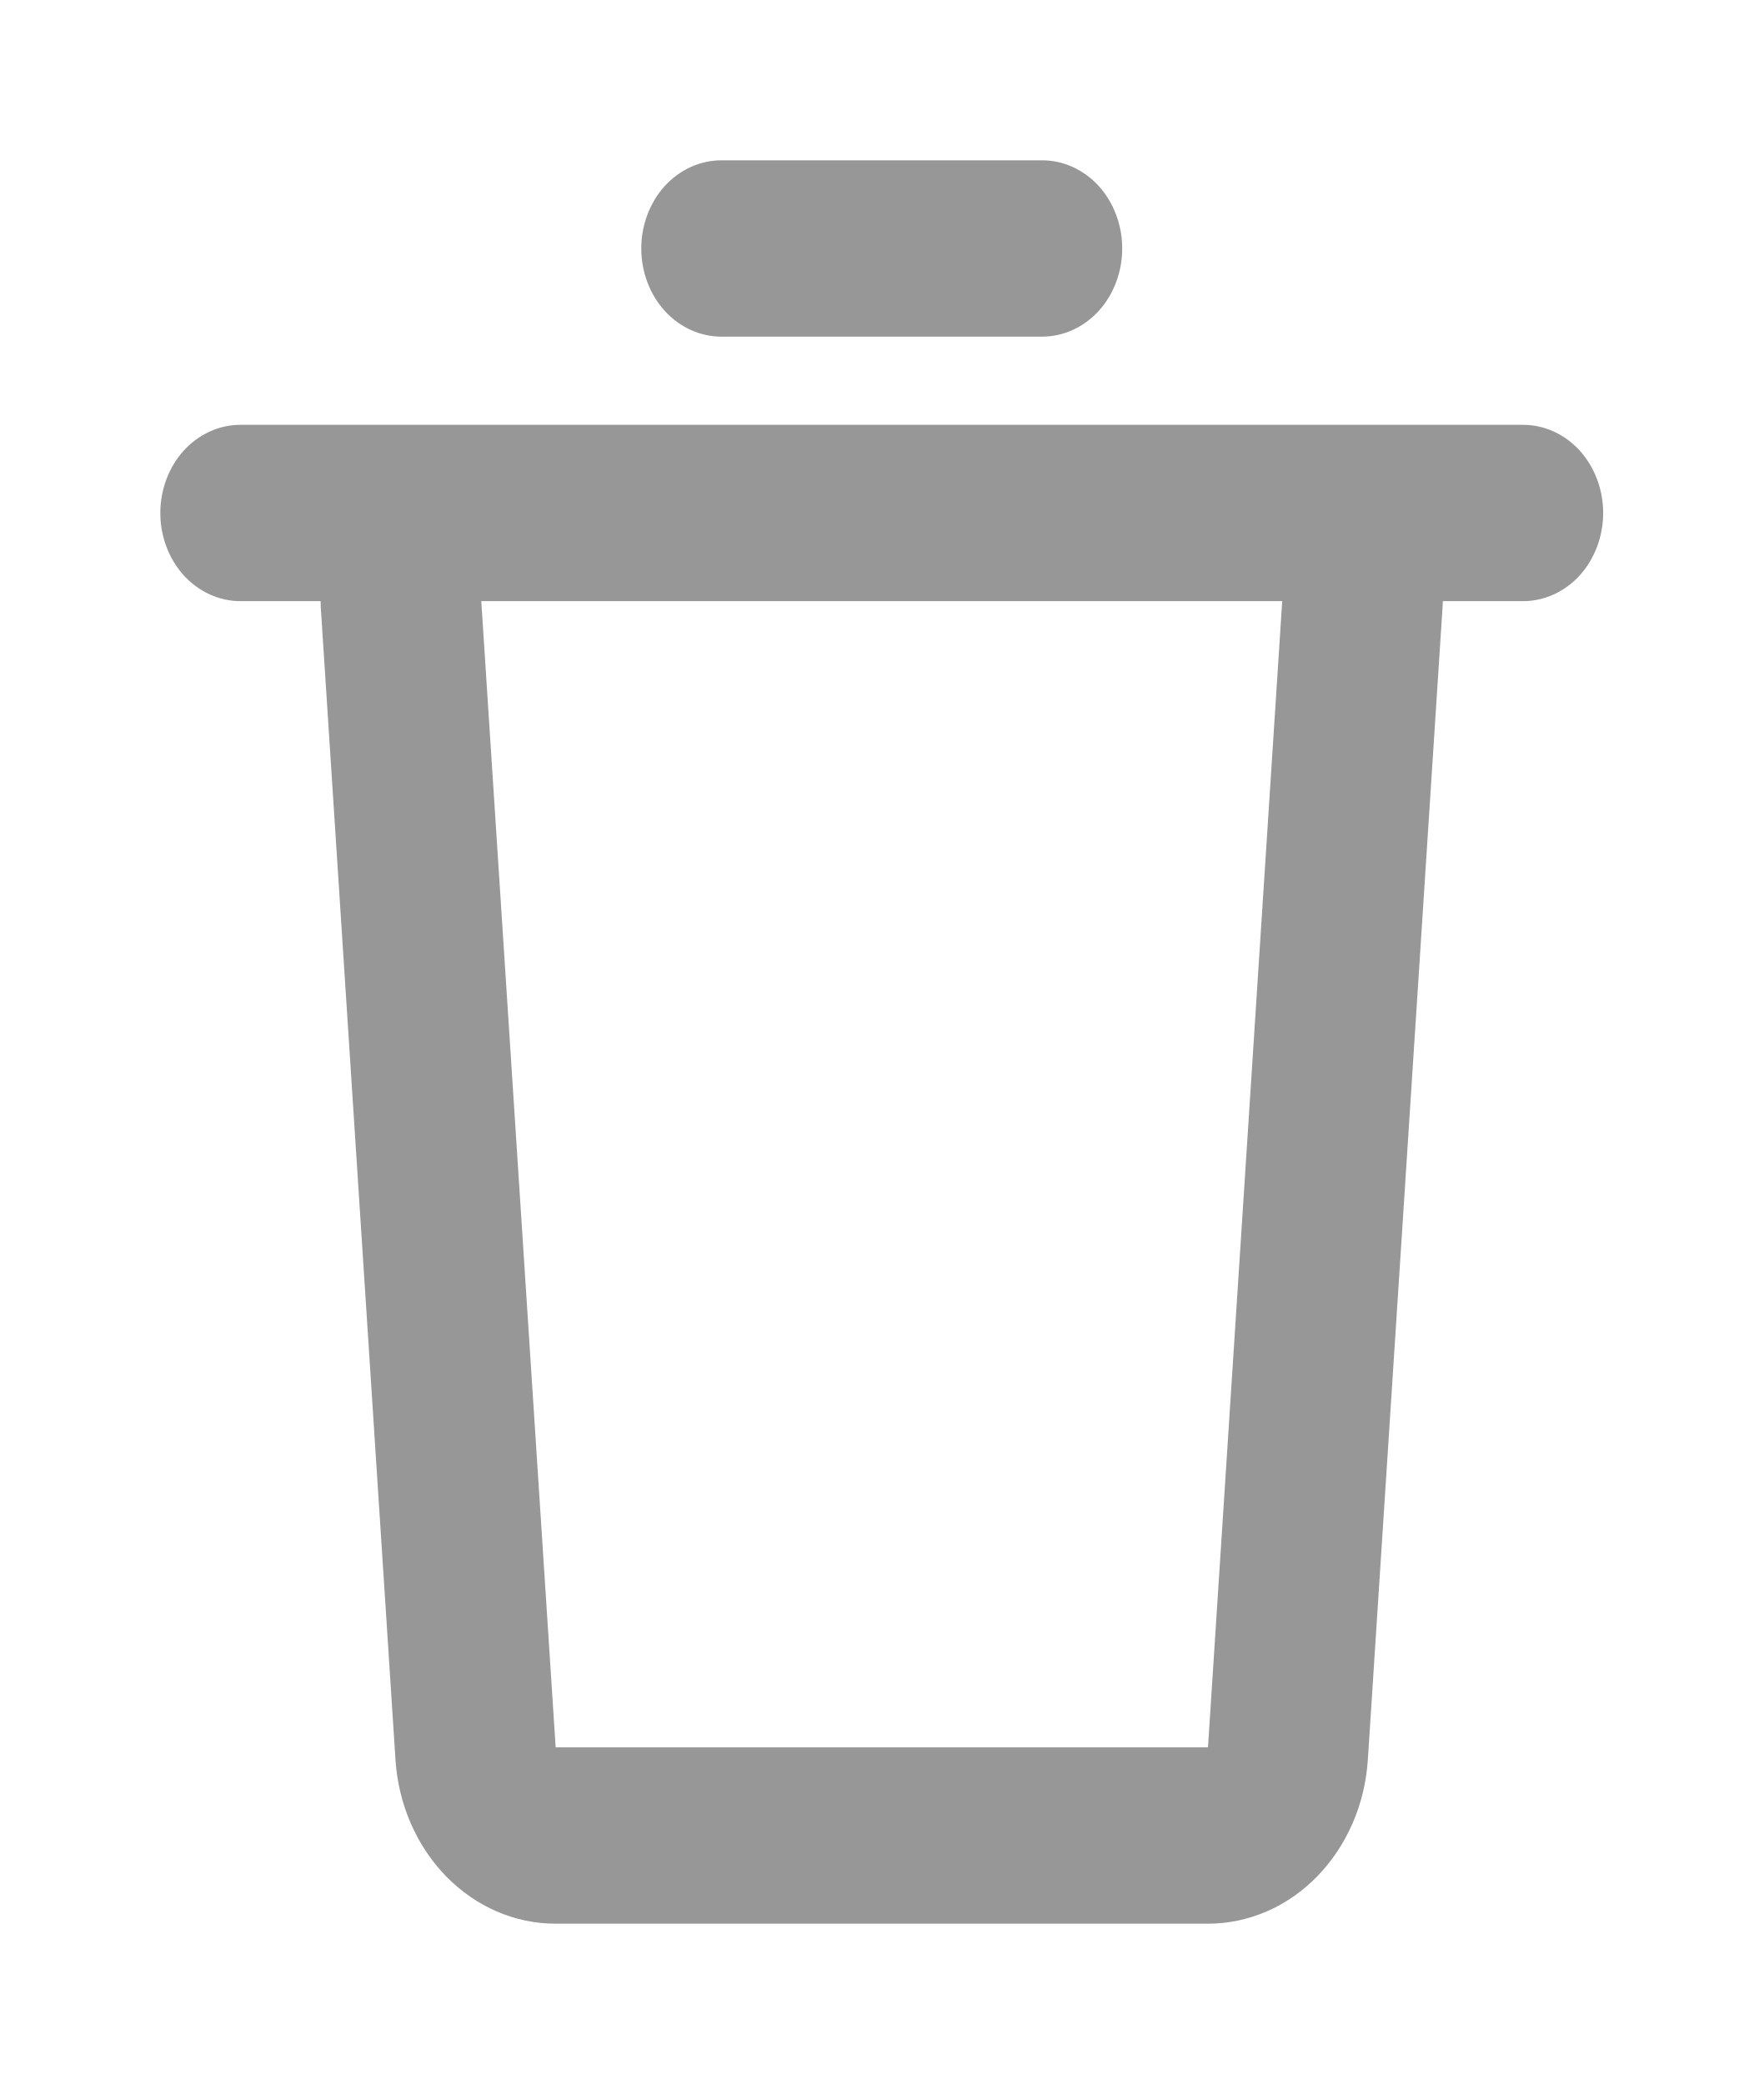
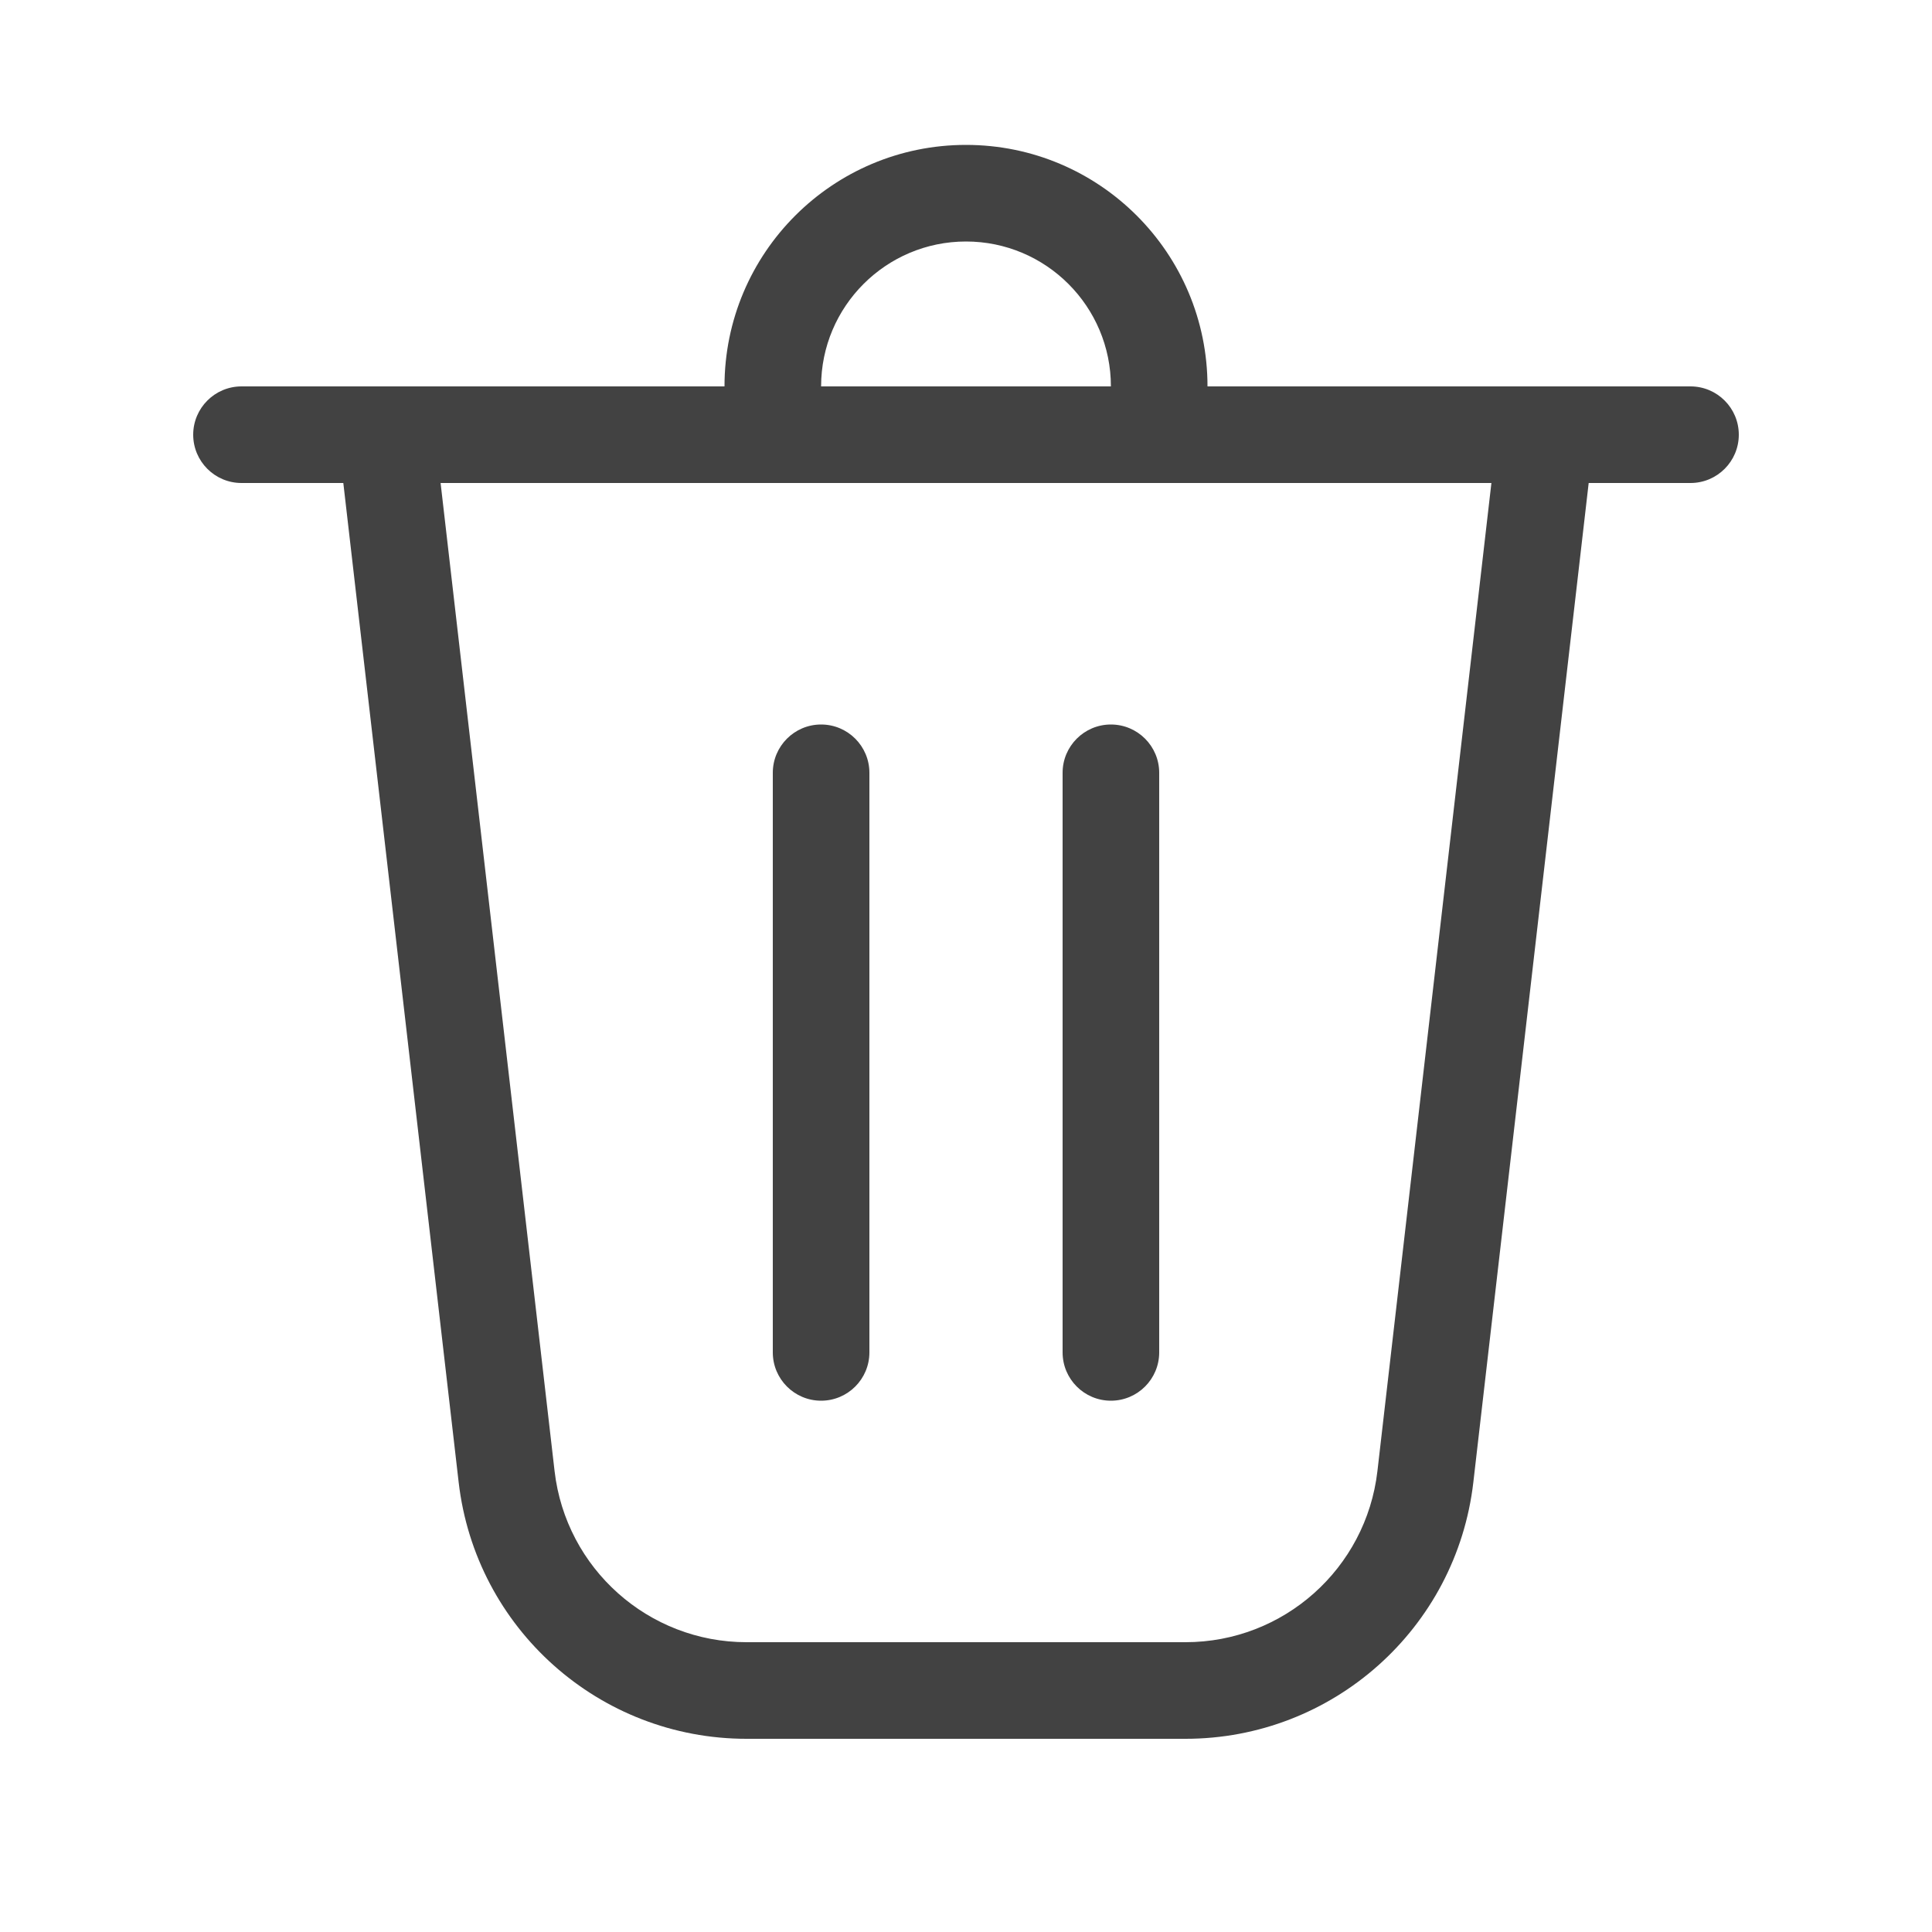
- <svg xmlns="http://www.w3.org/2000/svg" width="11" height="13" viewBox="0 0 11 13" fill="none">
-   <path d="M9.5 2.65C9.633 2.65 9.76 2.708 9.854 2.811C9.947 2.914 10 3.054 10 3.2C10 3.346 9.947 3.486 9.854 3.589C9.76 3.692 9.633 3.75 9.5 3.75H9L8.998 3.789L8.532 10.978C8.514 11.256 8.401 11.515 8.216 11.705C8.031 11.895 7.787 12 7.535 12H3.465C3.212 12 2.969 11.895 2.783 11.705C2.598 11.515 2.485 11.256 2.467 10.978L2.001 3.79L2 3.75H1.5C1.367 3.75 1.24 3.692 1.146 3.589C1.053 3.486 1 3.346 1 3.2C1 3.054 1.053 2.914 1.146 2.811C1.24 2.708 1.367 2.65 1.5 2.65H9.5ZM7.998 3.75H3.002L3.466 10.9H7.535L7.998 3.75ZM6.5 1C6.633 1 6.76 1.058 6.854 1.161C6.947 1.264 7 1.404 7 1.55C7 1.696 6.947 1.836 6.854 1.939C6.76 2.042 6.633 2.1 6.5 2.1H4.5C4.367 2.1 4.24 2.042 4.146 1.939C4.053 1.836 4 1.696 4 1.55C4 1.404 4.053 1.264 4.146 1.161C4.24 1.058 4.367 1 4.5 1H6.5Z" fill="#979797" />
+ <svg xmlns="http://www.w3.org/2000/svg" width="20" height="20" viewBox="0 0 20 20" fill="none">
+   <path d="M8.5 4H11.5C11.5 3.172 10.828 2.5 10 2.5C9.172 2.5 8.5 3.172 8.5 4ZM7.5 4C7.5 2.619 8.619 1.5 10 1.5C11.381 1.5 12.5 2.619 12.5 4H17.5C17.776 4 18 4.224 18 4.5C18 4.776 17.776 5 17.5 5H16.446L15.252 15.344C15.077 16.858 13.796 18 12.272 18H7.728C6.204 18 4.923 16.858 4.748 15.344L3.554 5H2.5C2.224 5 2 4.776 2 4.5C2 4.224 2.224 4 2.5 4H7.5ZM5.741 15.229C5.858 16.238 6.712 17 7.728 17H12.272C13.288 17 14.142 16.238 14.259 15.229L15.439 5H4.561L5.741 15.229ZM8.5 7.5C8.776 7.5 9 7.724 9 8V14C9 14.276 8.776 14.5 8.5 14.5C8.224 14.5 8 14.276 8 14V8C8 7.724 8.224 7.5 8.5 7.5ZM12 8C12 7.724 11.776 7.5 11.5 7.5C11.224 7.5 11 7.724 11 8V14C11 14.276 11.224 14.5 11.5 14.5C11.776 14.5 12 14.276 12 14V8Z" fill="#424242" />
</svg>
